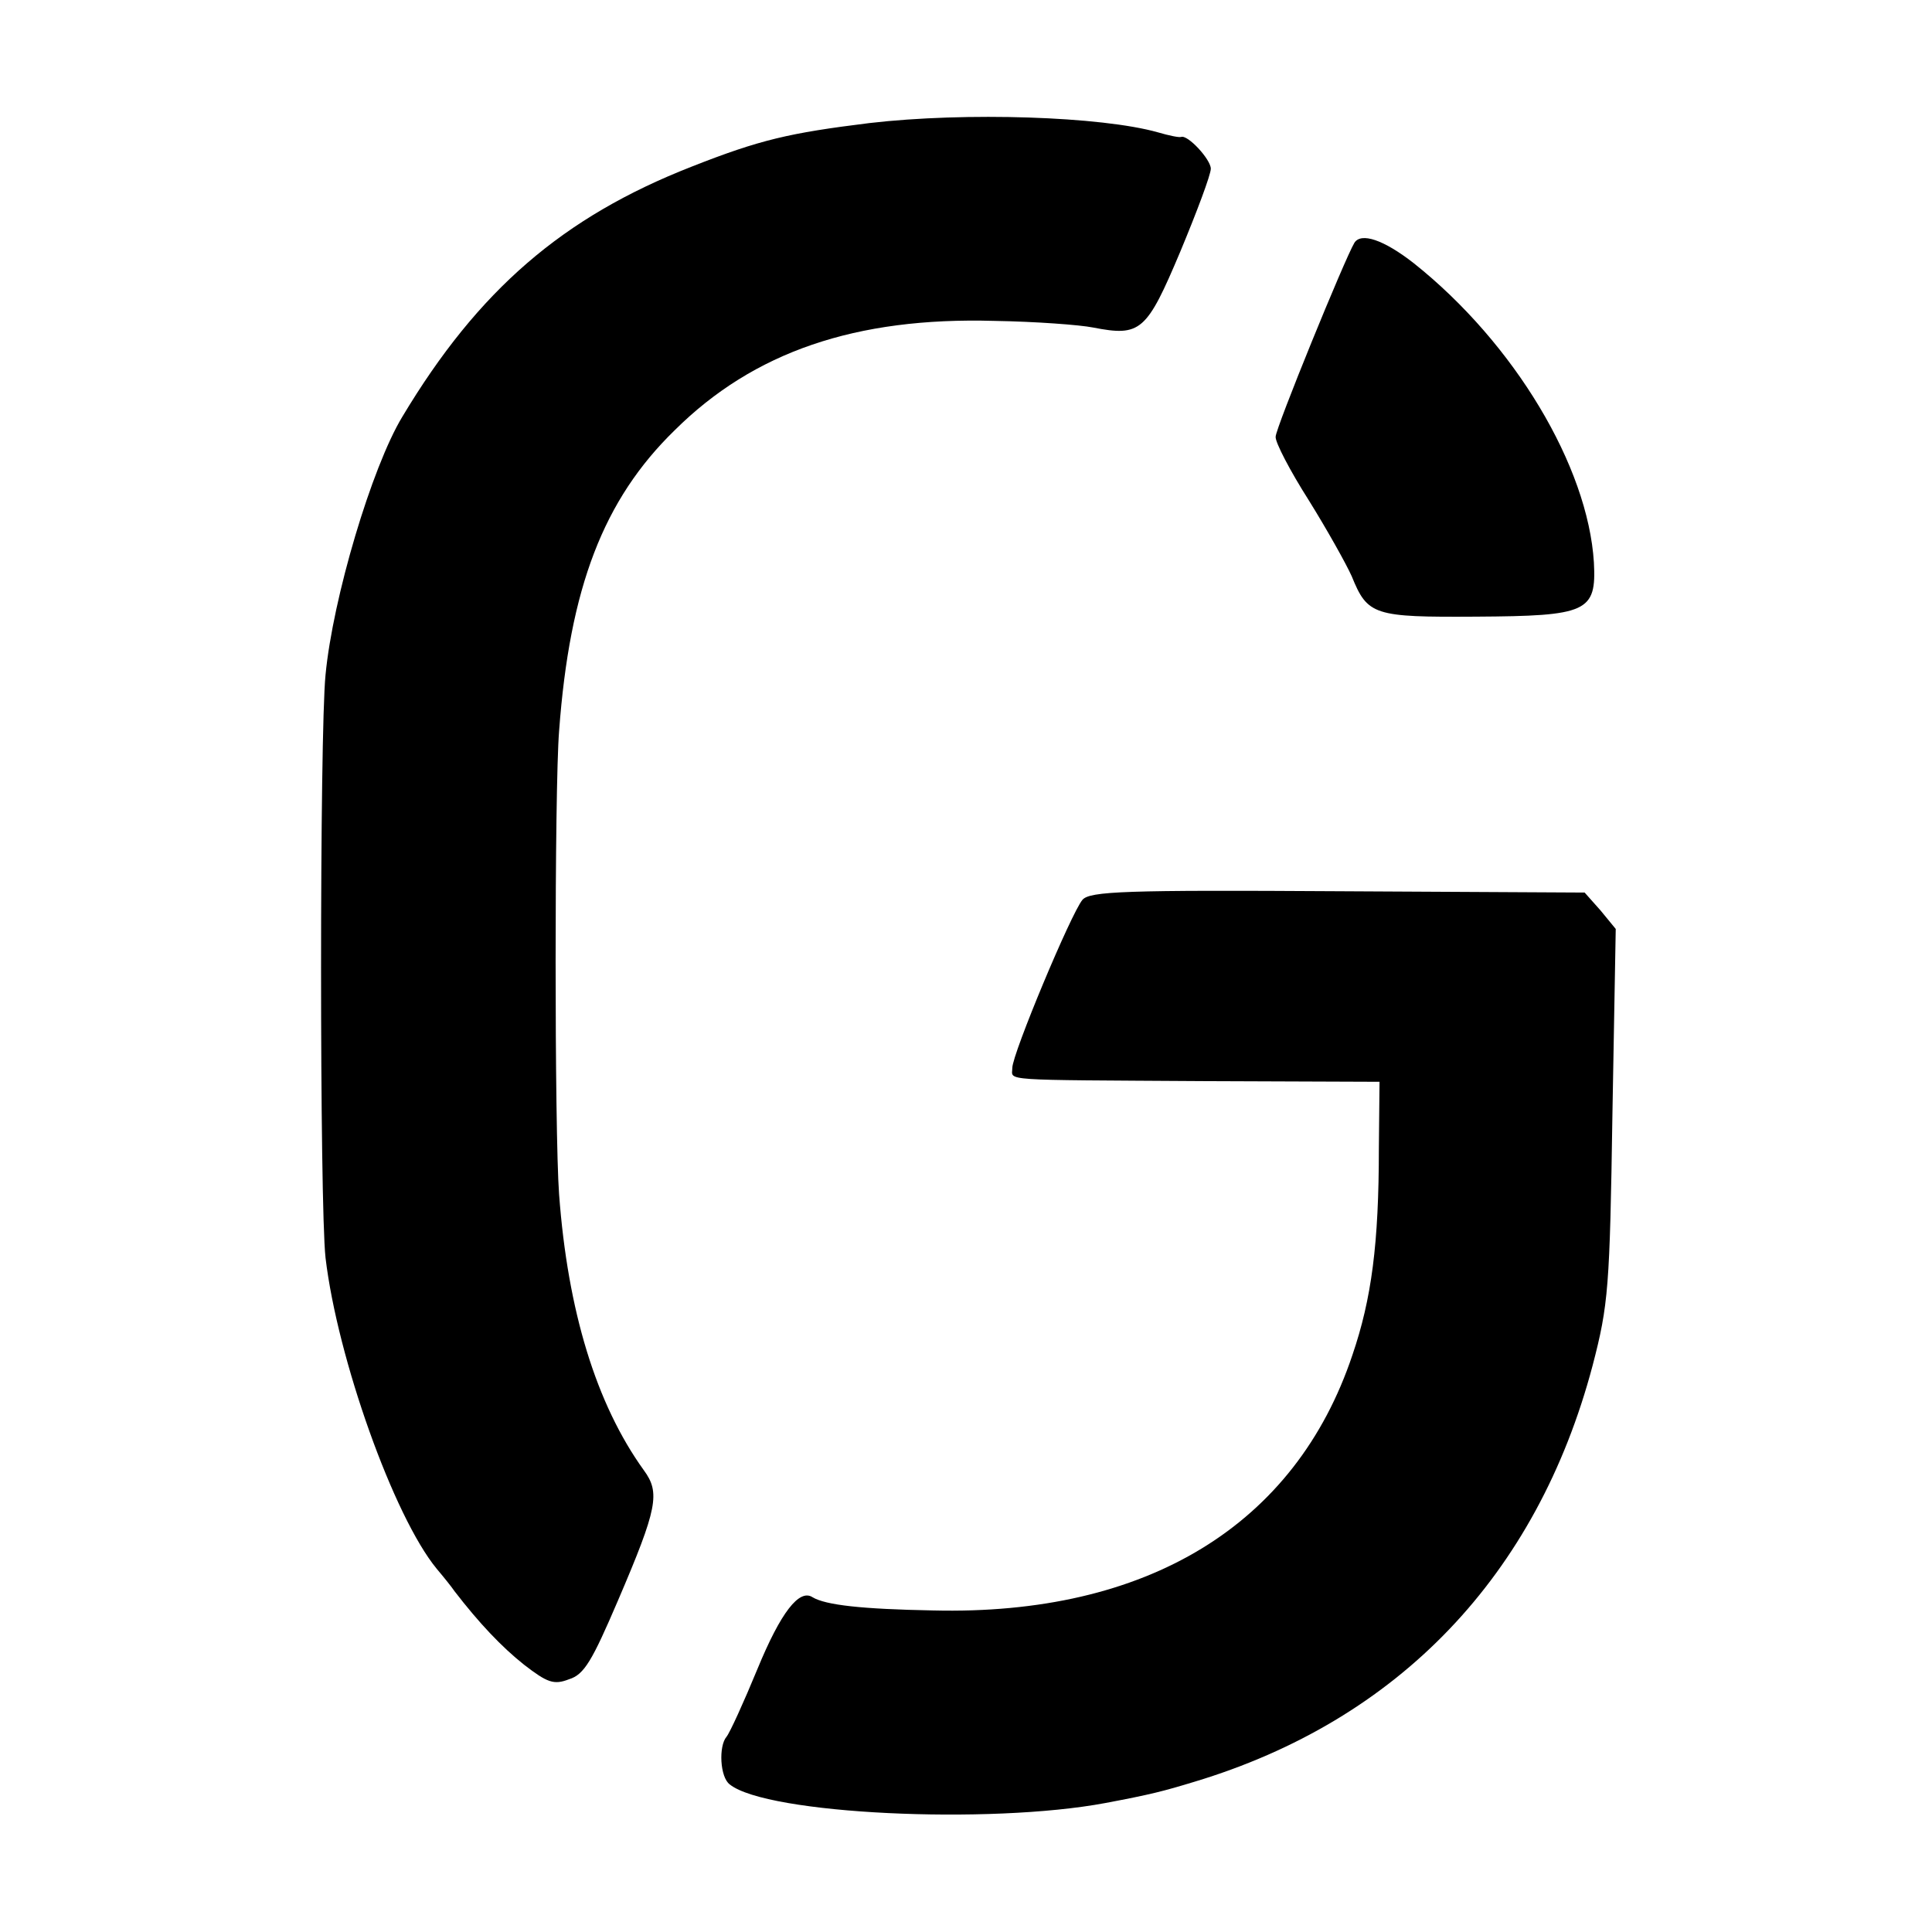
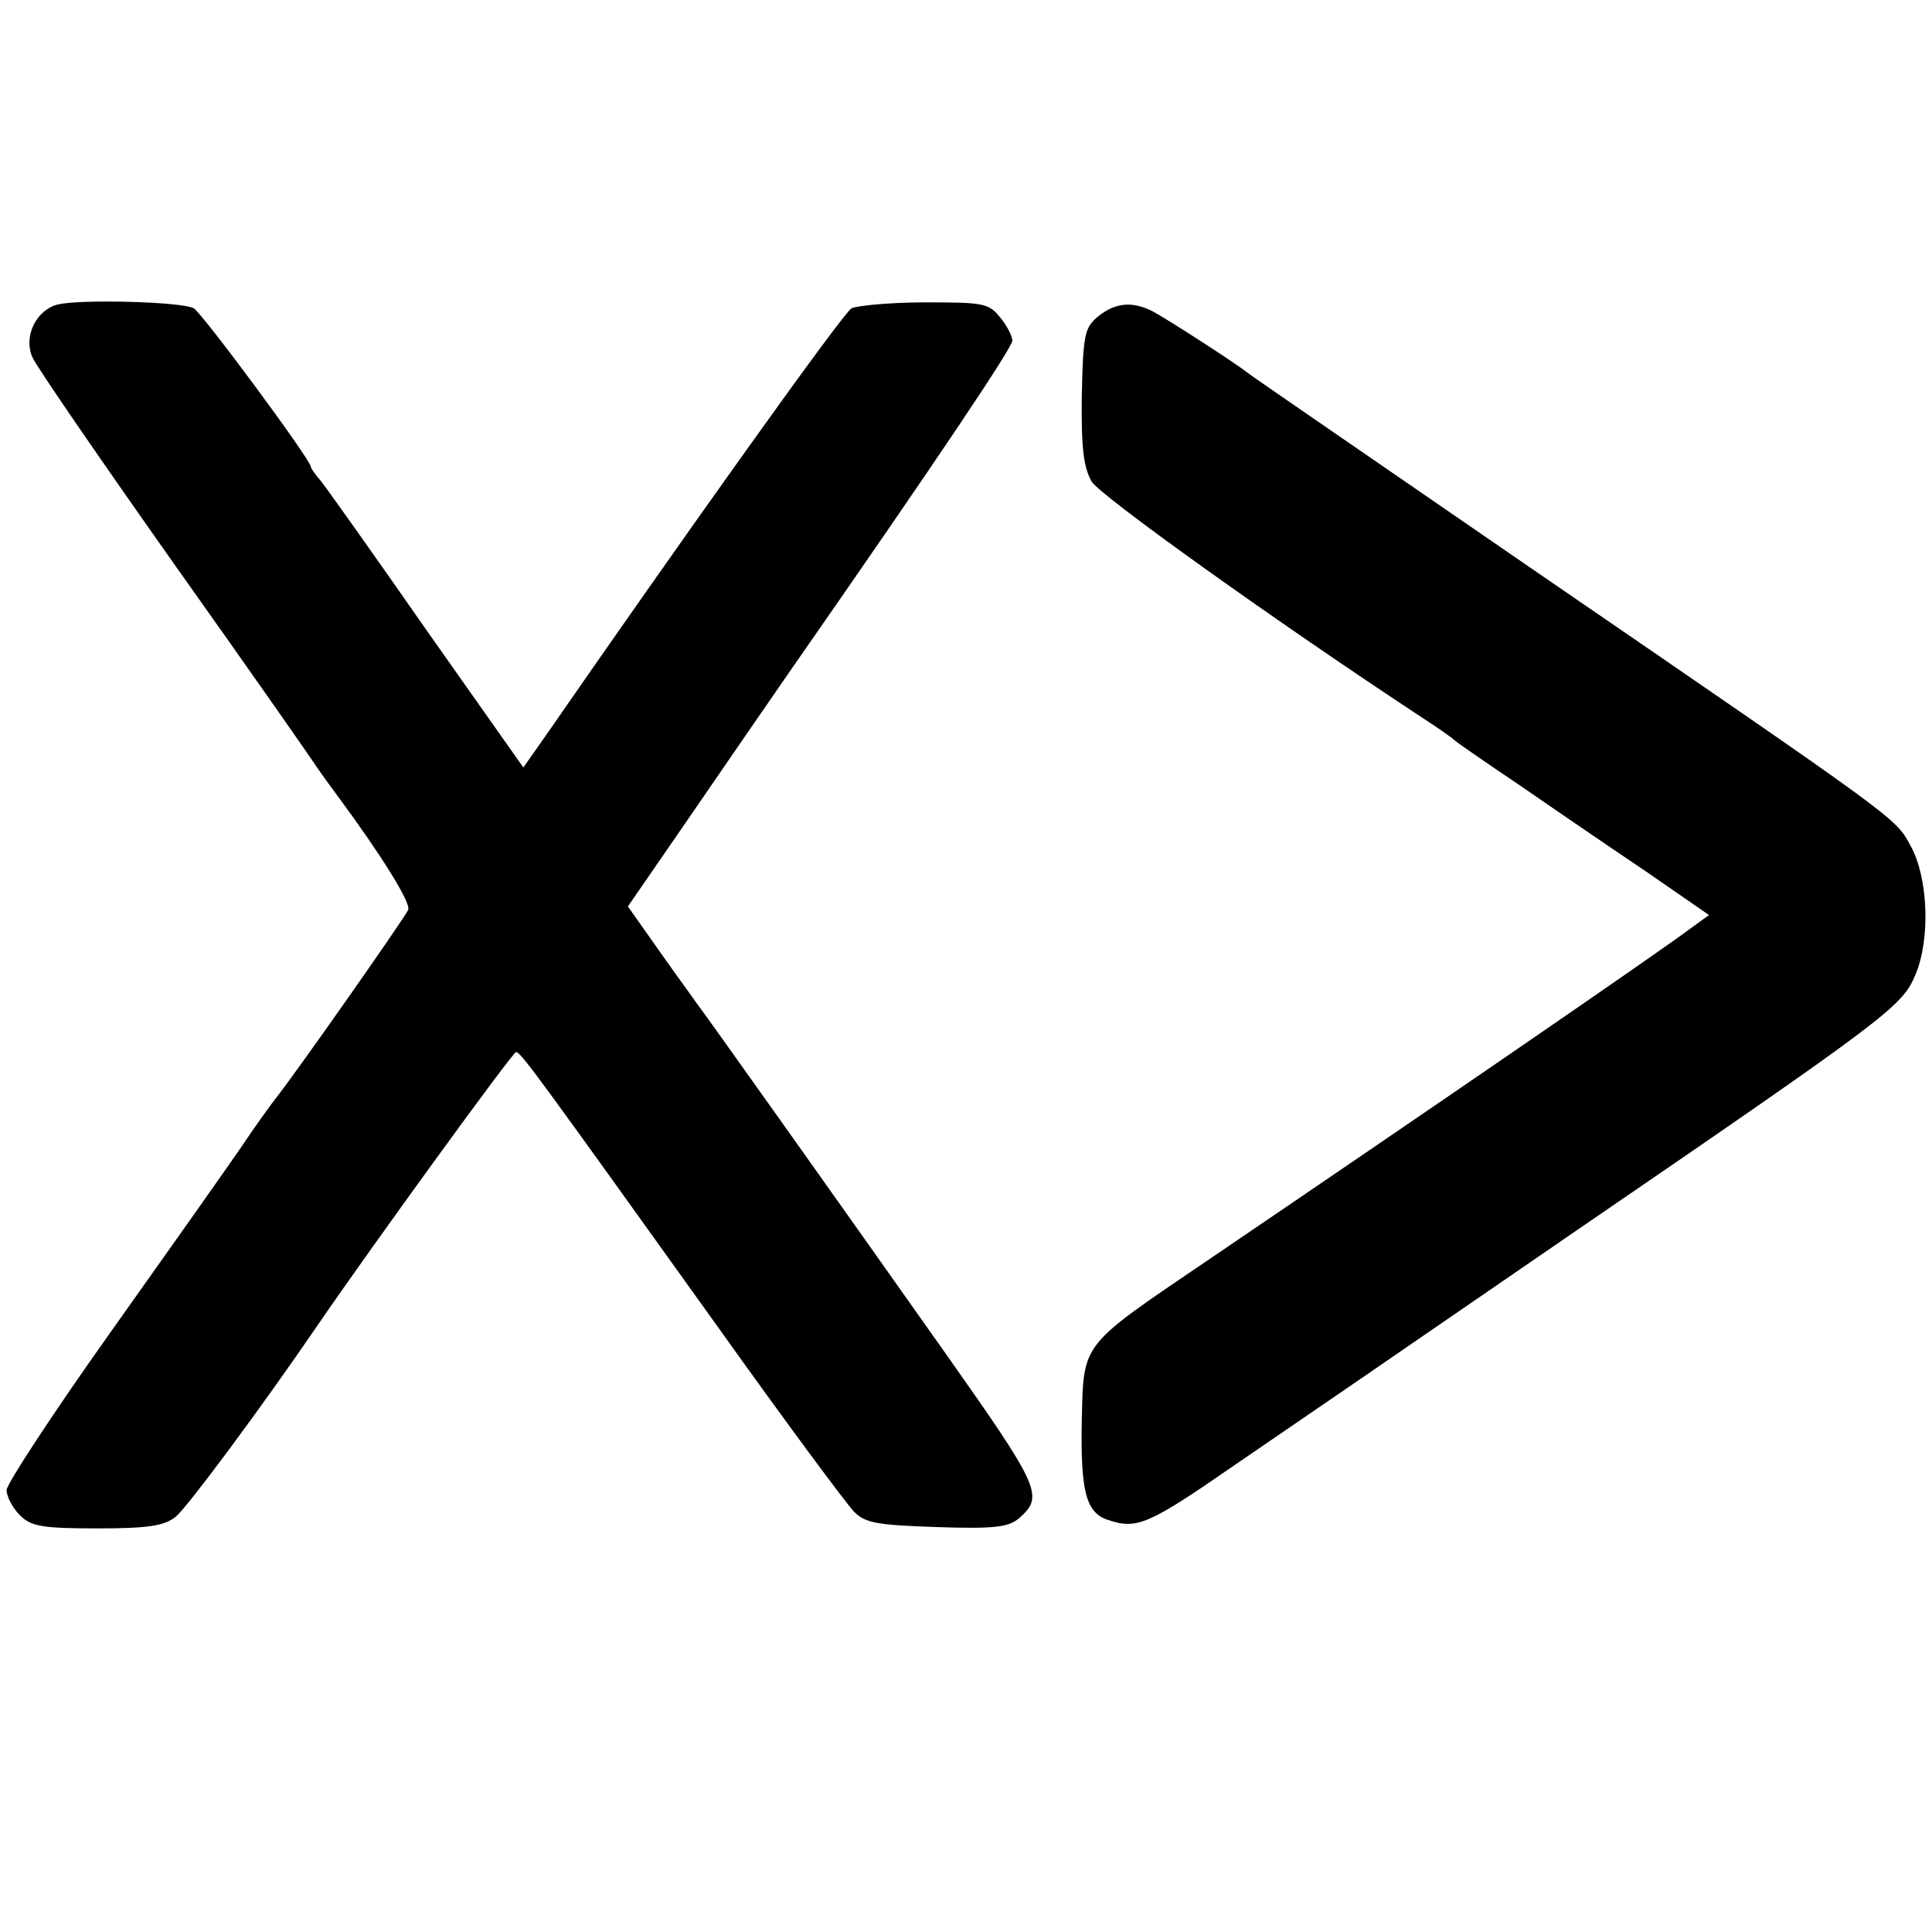
<svg xmlns="http://www.w3.org/2000/svg" version="1.0" width="292pt" height="292pt" viewBox="0 0 292 292" preserveAspectRatio="xMidYMid meet">
  <g transform="translate(0,292) scale(0.1,-0.1)" fill="#000000" stroke="none">
-     <path d="M1314 2734 c-121 -15 -165 -25 -269 -66 -194 -76 -322 -186 -437 -378 -46 -76 -105 -274 -116 -390 -9 -89 -9 -800 0 -881 18 -152 103 -391 168 -470 11 -13 23 -28 27 -34 37 -48 71 -84 105 -111 35 -27 45 -31 68 -22 23 7 35 28 74 119 60 140 64 163 39 197 -72 100 -115 241 -128 417 -7 94 -7 613 0 700 16 217 67 350 175 455 119 118 273 171 483 165 62 -1 129 -6 149 -10 72 -14 81 -6 132 115 25 60 46 116 46 125 0 14 -35 52 -45 48 -3 -1 -18 2 -35 7 -85 24 -290 31 -436 14z" />
-     <path d="M2047 2553 c-14 -23 -119 -280 -119 -293 -1 -8 22 -52 50 -96 28 -45 57 -97 65 -115 24 -59 33 -62 188 -61 168 1 182 7 178 82 -9 145 -120 331 -272 452 -46 36 -80 47 -90 31z" />
-     <path d="M1636 1560 c-17 -20 -106 -233 -106 -254 0 -20 -24 -18 290 -20 l265 -1 -1 -100 c0 -145 -11 -228 -40 -313 -86 -257 -310 -394 -634 -386 -107 2 -162 8 -182 20 -20 13 -48 -23 -83 -108 -21 -51 -42 -97 -47 -103 -12 -14 -10 -61 5 -72 56 -45 392 -61 568 -28 69 13 88 18 134 32 309 93 518 312 602 629 24 92 26 118 30 380 l5 280 -23 28 -24 27 -373 2 c-321 2 -375 0 -386 -13z" />
+     <path d="M88 2460 c-33 -8 -53 -48 -39 -80 6 -14 103 -155 216 -315 113 -159 210 -298 217 -309 7 -10 20 -28 29 -40 65 -88 110 -160 106 -171 -5 -12 -175 -254 -201 -286 -7 -9 -31 -42 -53 -75 -22 -32 -111 -158 -197 -279 -86 -121 -156 -228 -156 -237 0 -10 9 -27 20 -38 17 -17 33 -20 118 -20 77 0 101 4 118 18 17 14 128 163 214 289 85 124 295 413 300 413 7 0 33 -36 301 -410 104 -146 199 -274 210 -285 17 -17 35 -20 125 -23 89 -3 109 0 125 14 37 33 31 46 -113 250 -149 211 -367 518 -376 529 -4 6 -29 40 -55 77 l-48 68 91 132 c50 73 121 176 157 228 225 323 333 485 333 495 0 7 -8 23 -19 36 -17 21 -26 22 -113 22 -53 0 -103 -5 -111 -9 -13 -7 -256 -348 -463 -647 l-33 -47 -146 207 c-80 115 -152 216 -160 226 -8 9 -15 19 -15 21 0 11 -164 232 -177 240 -18 10 -169 14 -205 6z" />
+     <path d="M1660 2442 c-21 -17 -23 -28 -25 -121 -1 -80 3 -108 15 -129 14 -22 278 -211 500 -357 25 -16 47 -32 50 -35 3 -3 48 -34 100 -69 52 -36 137 -94 189 -129 l94 -65 -29 -21 c-48 -36 -377 -262 -729 -501 -193 -131 -187 -123 -190 -241 -2 -107 6 -140 39 -151 44 -15 61 -8 191 82 50 34 279 191 510 350 482 330 500 344 520 392 23 54 19 147 -7 194 -24 44 -11 34 -578 423 -228 157 -419 288 -425 293 -16 13 -118 79 -142 92 -31 16 -57 14 -83 -7z" />
  </g>
</svg>
